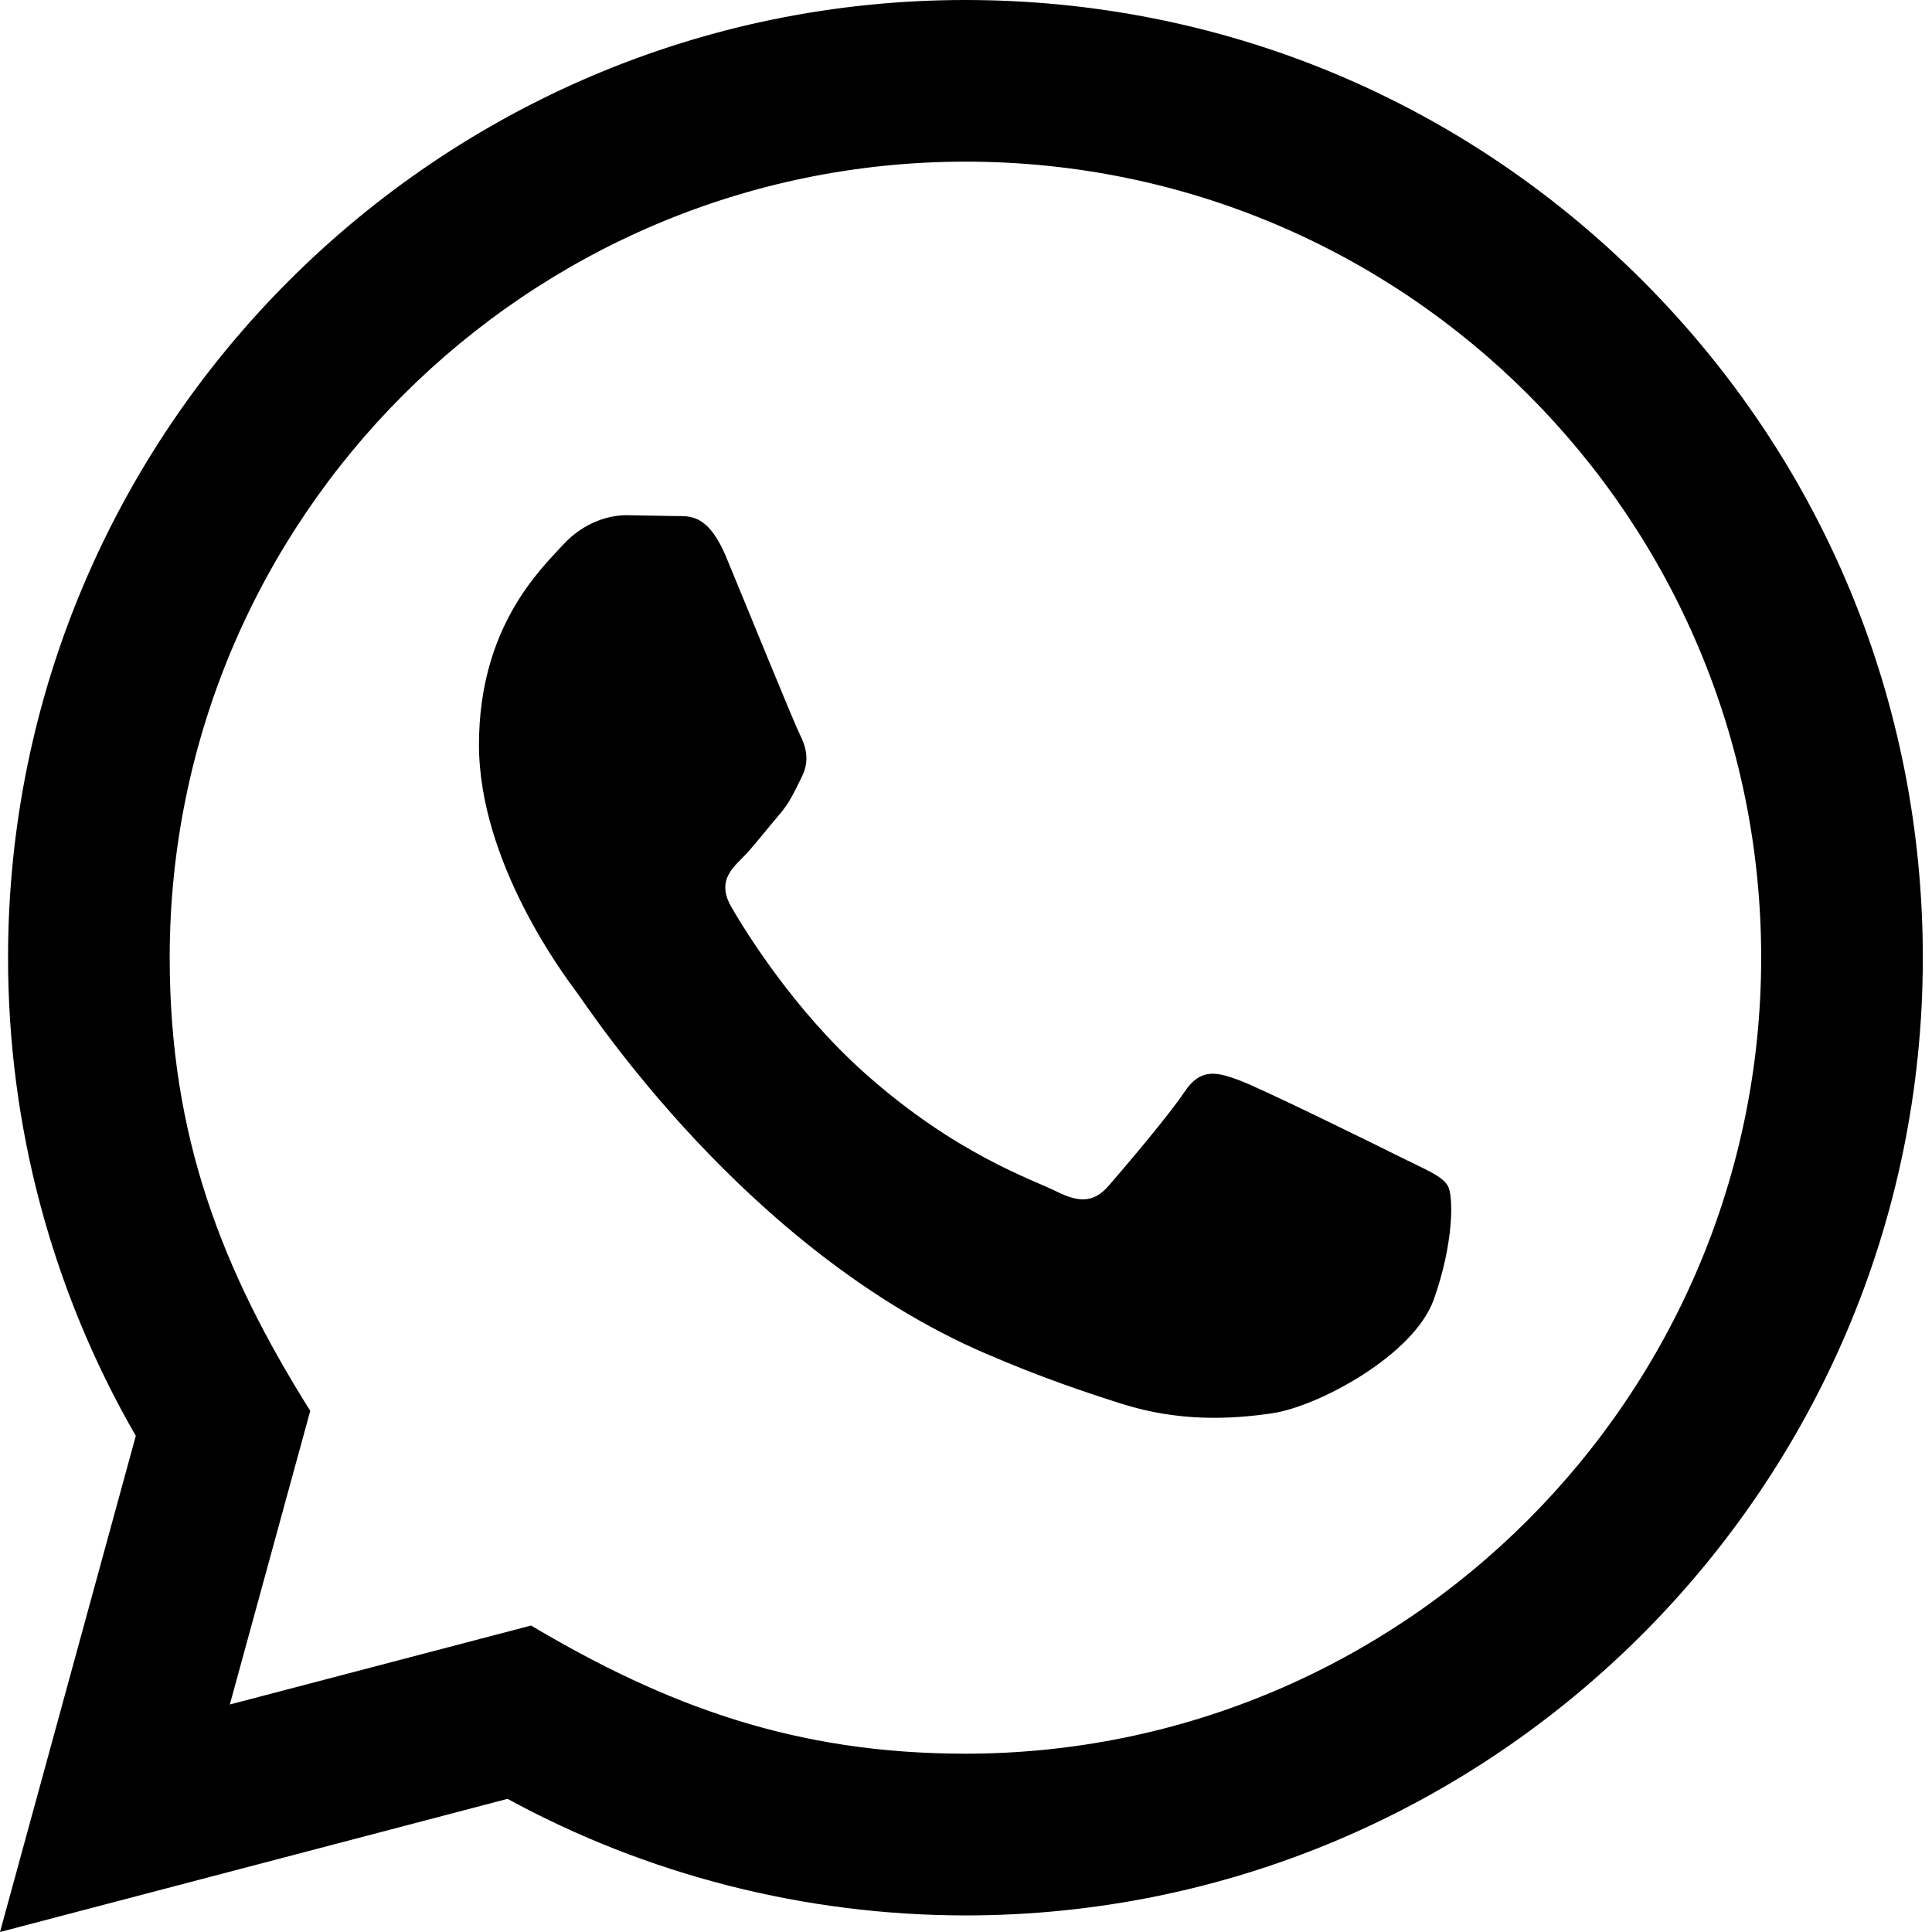
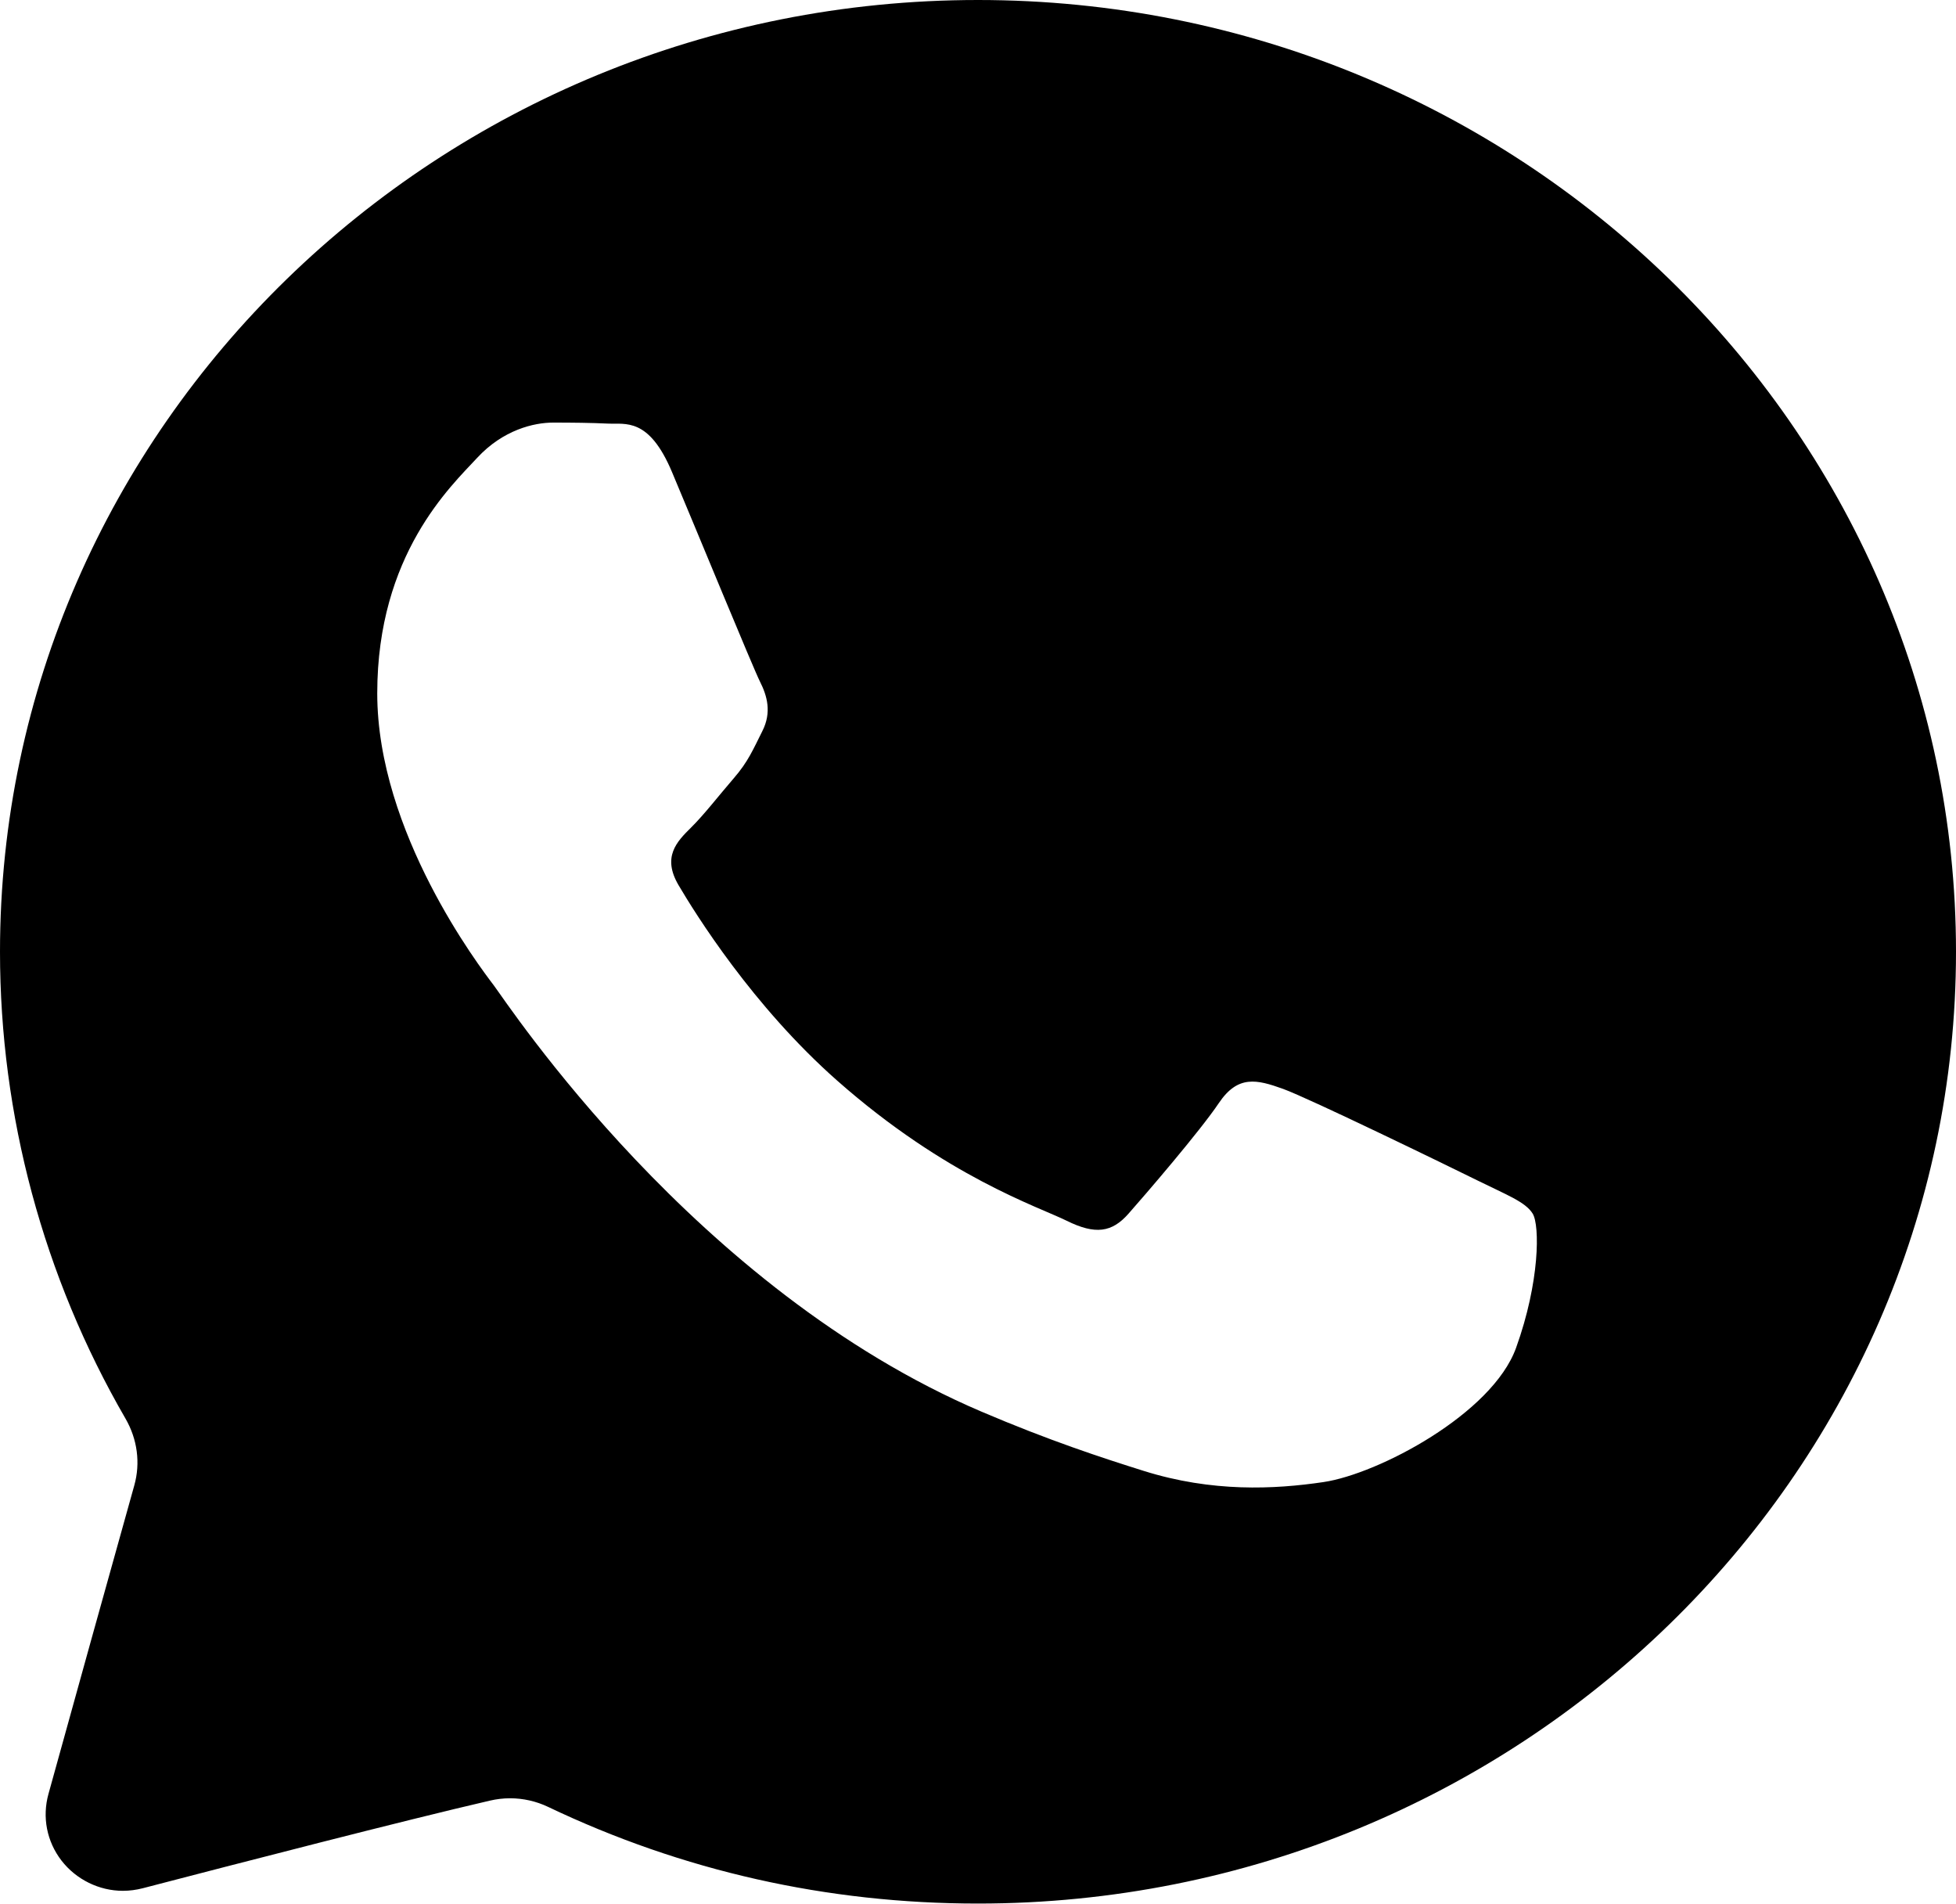
- <svg xmlns="http://www.w3.org/2000/svg" width="24" height="24" viewBox="0 0 24 24" fill="none">
-   <path d="M0 24L1.687 17.837C0.646 16.033 0.099 13.988 0.1 11.891C0.103 5.335 5.438 0 11.993 0C15.174 0.001 18.16 1.24 20.406 3.488C22.651 5.736 23.887 8.724 23.886 11.902C23.883 18.459 18.548 23.794 11.993 23.794C10.003 23.793 8.042 23.294 6.305 22.346L0 24ZM6.597 20.193C8.273 21.188 9.873 21.784 11.989 21.785C17.437 21.785 21.875 17.351 21.878 11.9C21.88 6.438 17.463 2.01 11.997 2.008C6.545 2.008 2.11 6.442 2.108 11.892C2.107 14.117 2.759 15.783 3.854 17.526L2.855 21.174L6.597 20.193ZM17.984 14.729C17.91 14.605 17.712 14.531 17.414 14.382C17.117 14.233 15.656 13.514 15.383 13.415C15.111 13.316 14.913 13.266 14.714 13.564C14.516 13.861 13.946 14.531 13.773 14.729C13.6 14.927 13.426 14.952 13.129 14.803C12.832 14.654 11.874 14.341 10.739 13.328C9.856 12.54 9.259 11.567 9.086 11.269C8.913 10.972 9.068 10.811 9.216 10.663C9.35 10.53 9.513 10.316 9.662 10.142C9.813 9.97 9.862 9.846 9.962 9.647C10.061 9.449 10.012 9.275 9.937 9.126C9.862 8.978 9.268 7.515 9.021 6.92C8.779 6.341 8.534 6.419 8.352 6.41L7.782 6.4C7.584 6.4 7.262 6.474 6.99 6.772C6.718 7.07 5.95 7.788 5.95 9.251C5.95 10.714 7.015 12.127 7.163 12.325C7.312 12.523 9.258 15.525 12.239 16.812C12.948 17.118 13.502 17.301 13.933 17.438C14.645 17.664 15.293 17.632 15.805 17.556C16.376 17.471 17.563 16.837 17.811 16.143C18.059 15.448 18.059 14.853 17.984 14.729Z" fill="black" />
+ <svg xmlns="http://www.w3.org/2000/svg" width="37" height="36" viewBox="0 0 37 36" fill="none">
+   <path d="M18.5 0C8.299 0 0 8.075 0 18C0 21.094 0.82 24.145 2.372 26.825C2.6 27.218 2.659 27.669 2.54 28.093C2.087 29.706 1.37 32.292 0.917 33.926C0.795 34.366 0.885 34.826 1.163 35.187C1.44 35.545 1.874 35.759 2.324 35.759C2.451 35.759 2.578 35.742 2.702 35.71C4.467 35.25 7.667 34.423 9.269 34.053C9.394 34.024 9.522 34.009 9.65 34.009C9.896 34.009 10.143 34.065 10.364 34.17C12.908 35.384 15.645 36 18.5 36C28.701 36 37 27.925 37 18C37 8.074 28.701 0 18.5 0ZM28.678 25.491C28.228 26.738 26.072 27.876 25.035 28.029C24.105 28.167 22.929 28.224 21.636 27.818C20.852 27.572 19.847 27.244 18.559 26.694C13.145 24.382 9.609 18.991 9.34 18.634C9.069 18.278 7.136 15.74 7.136 13.113C7.136 10.486 8.53 9.195 9.025 8.66C9.519 8.126 10.104 7.992 10.464 7.992C10.824 7.992 11.184 7.996 11.498 8.011C11.83 8.027 12.274 7.887 12.712 8.928C13.162 9.996 14.242 12.623 14.376 12.891C14.511 13.158 14.601 13.47 14.421 13.826C14.242 14.182 14.152 14.404 13.882 14.716C13.612 15.028 13.315 15.412 13.072 15.651C12.802 15.917 12.521 16.206 12.836 16.741C13.151 17.275 14.234 19.023 15.838 20.438C17.899 22.256 19.638 22.82 20.178 23.087C20.718 23.354 21.033 23.31 21.347 22.953C21.662 22.597 22.697 21.395 23.056 20.861C23.416 20.326 23.776 20.415 24.271 20.593C24.765 20.772 27.419 22.063 27.959 22.33C28.498 22.597 28.858 22.731 28.993 22.953C29.128 23.176 29.128 24.244 28.678 25.491Z" fill="black" />
</svg>
